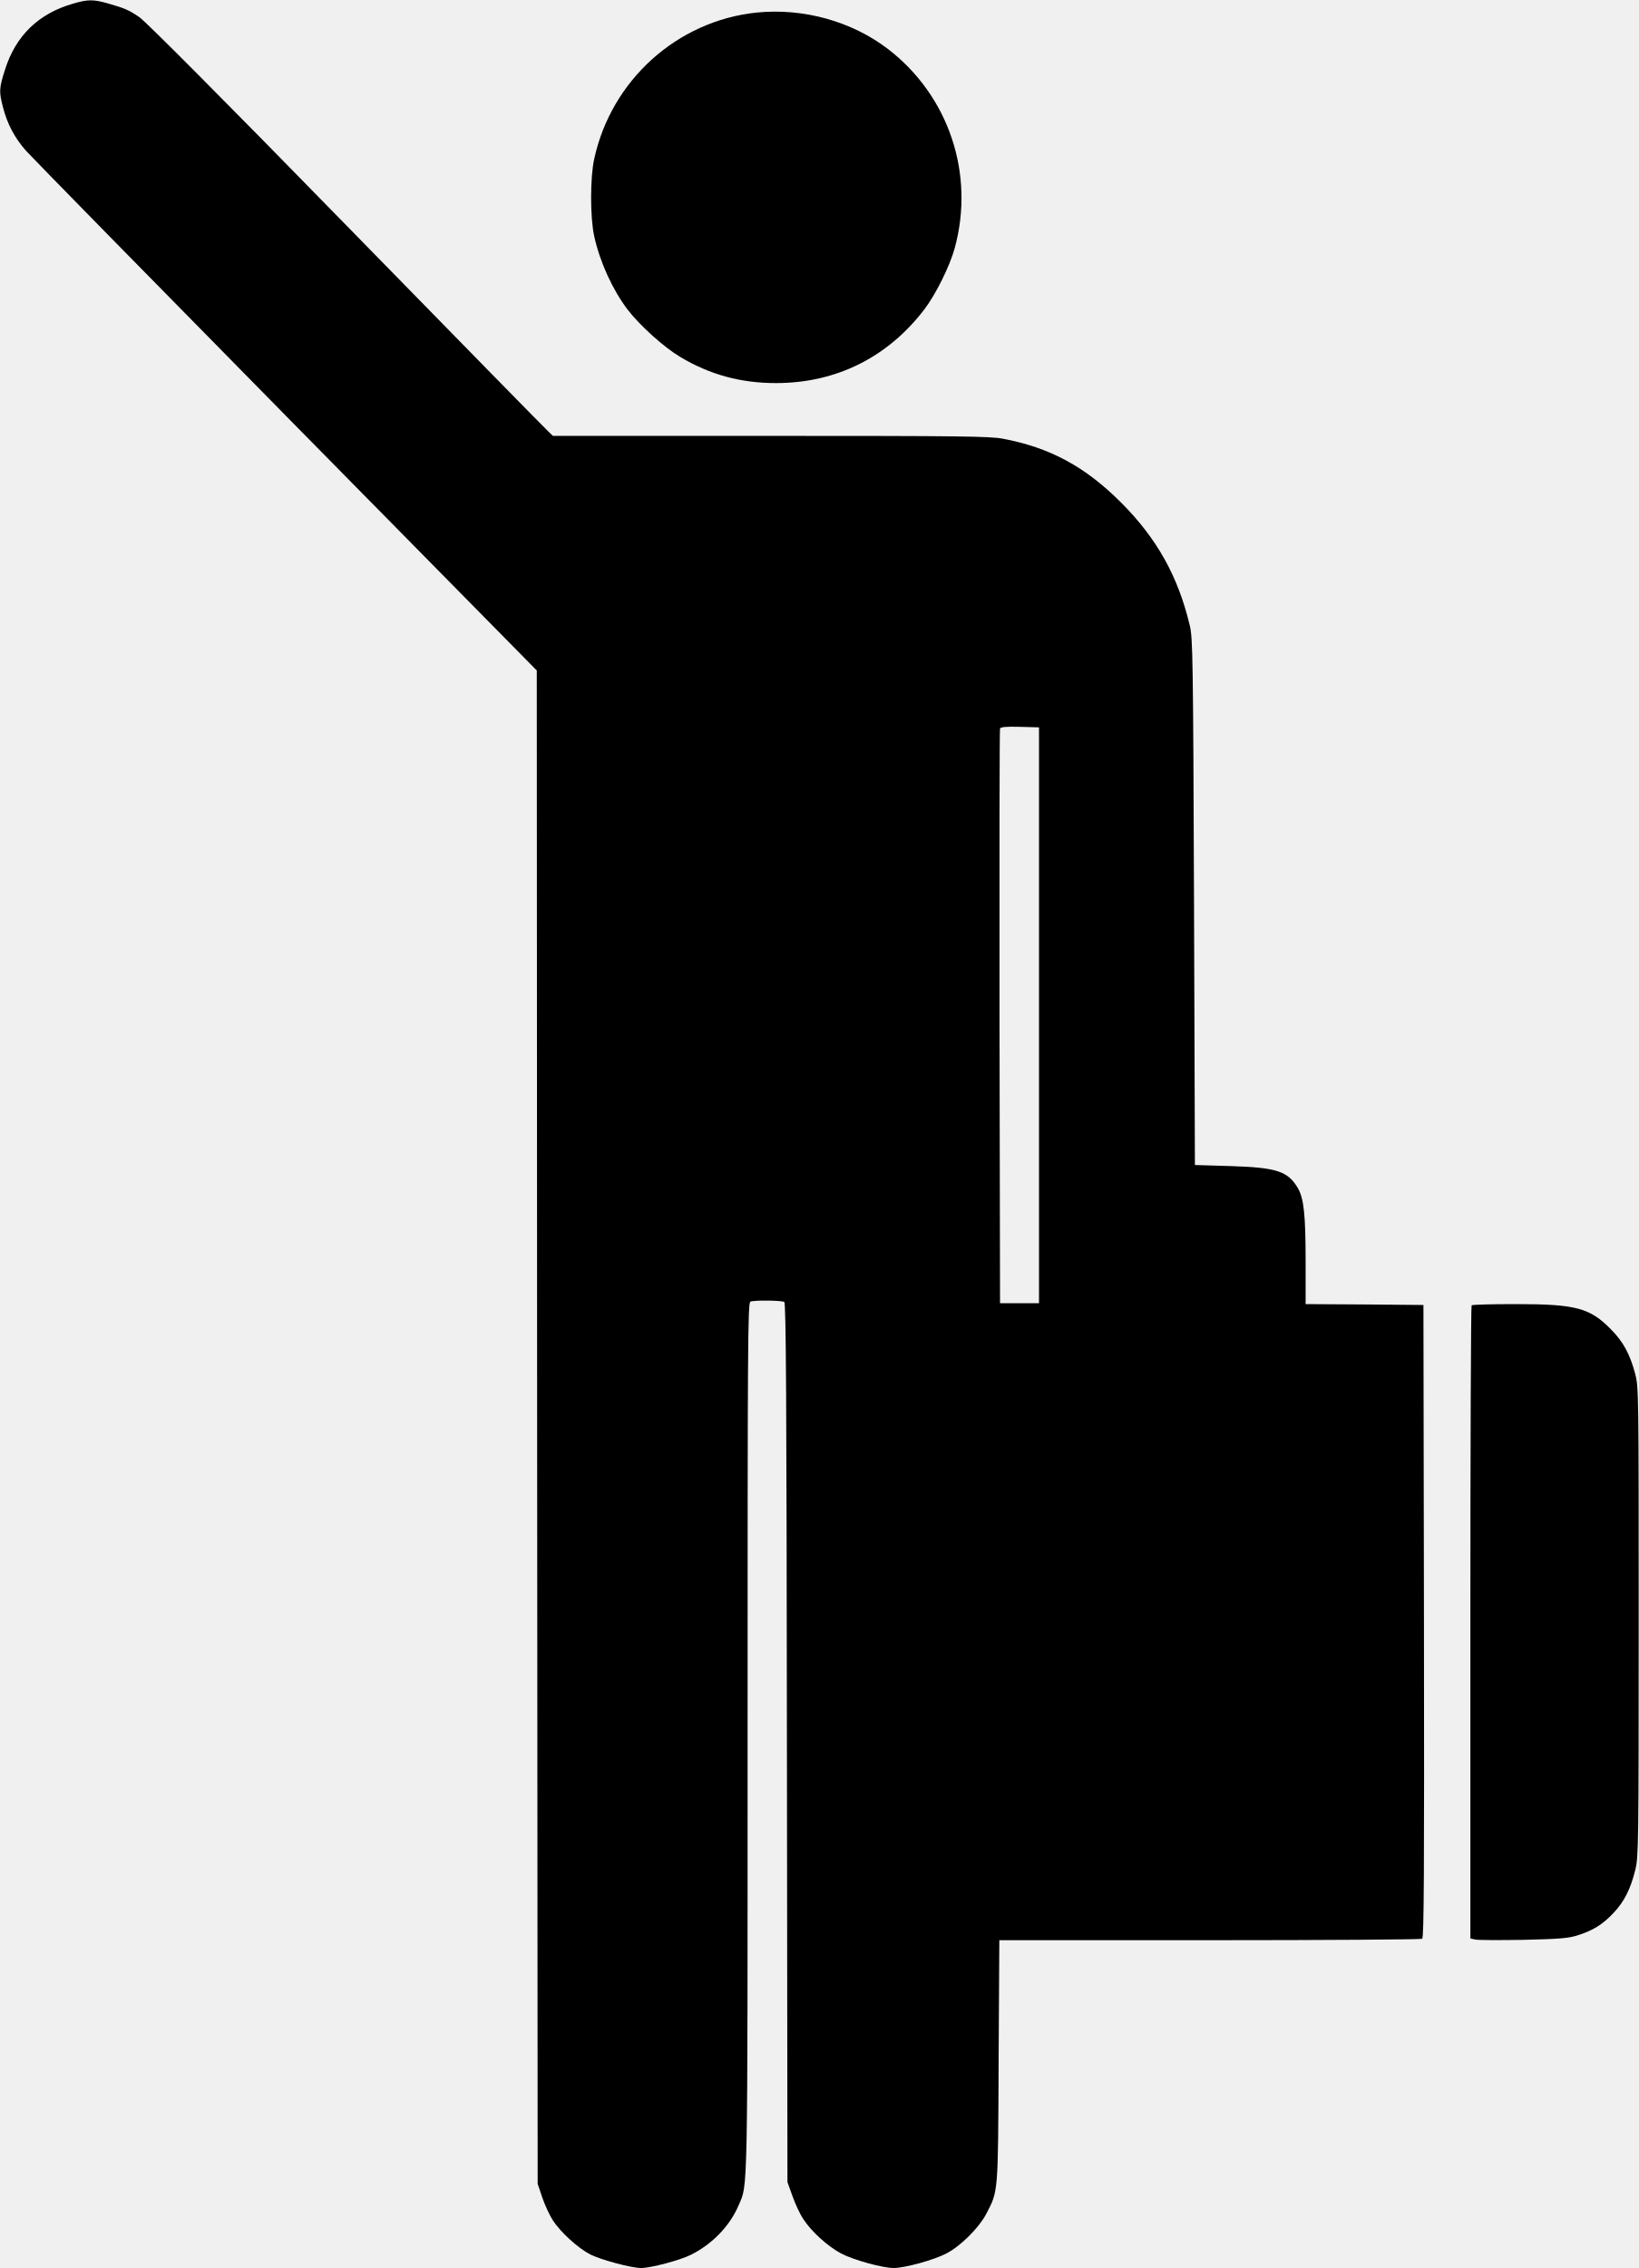
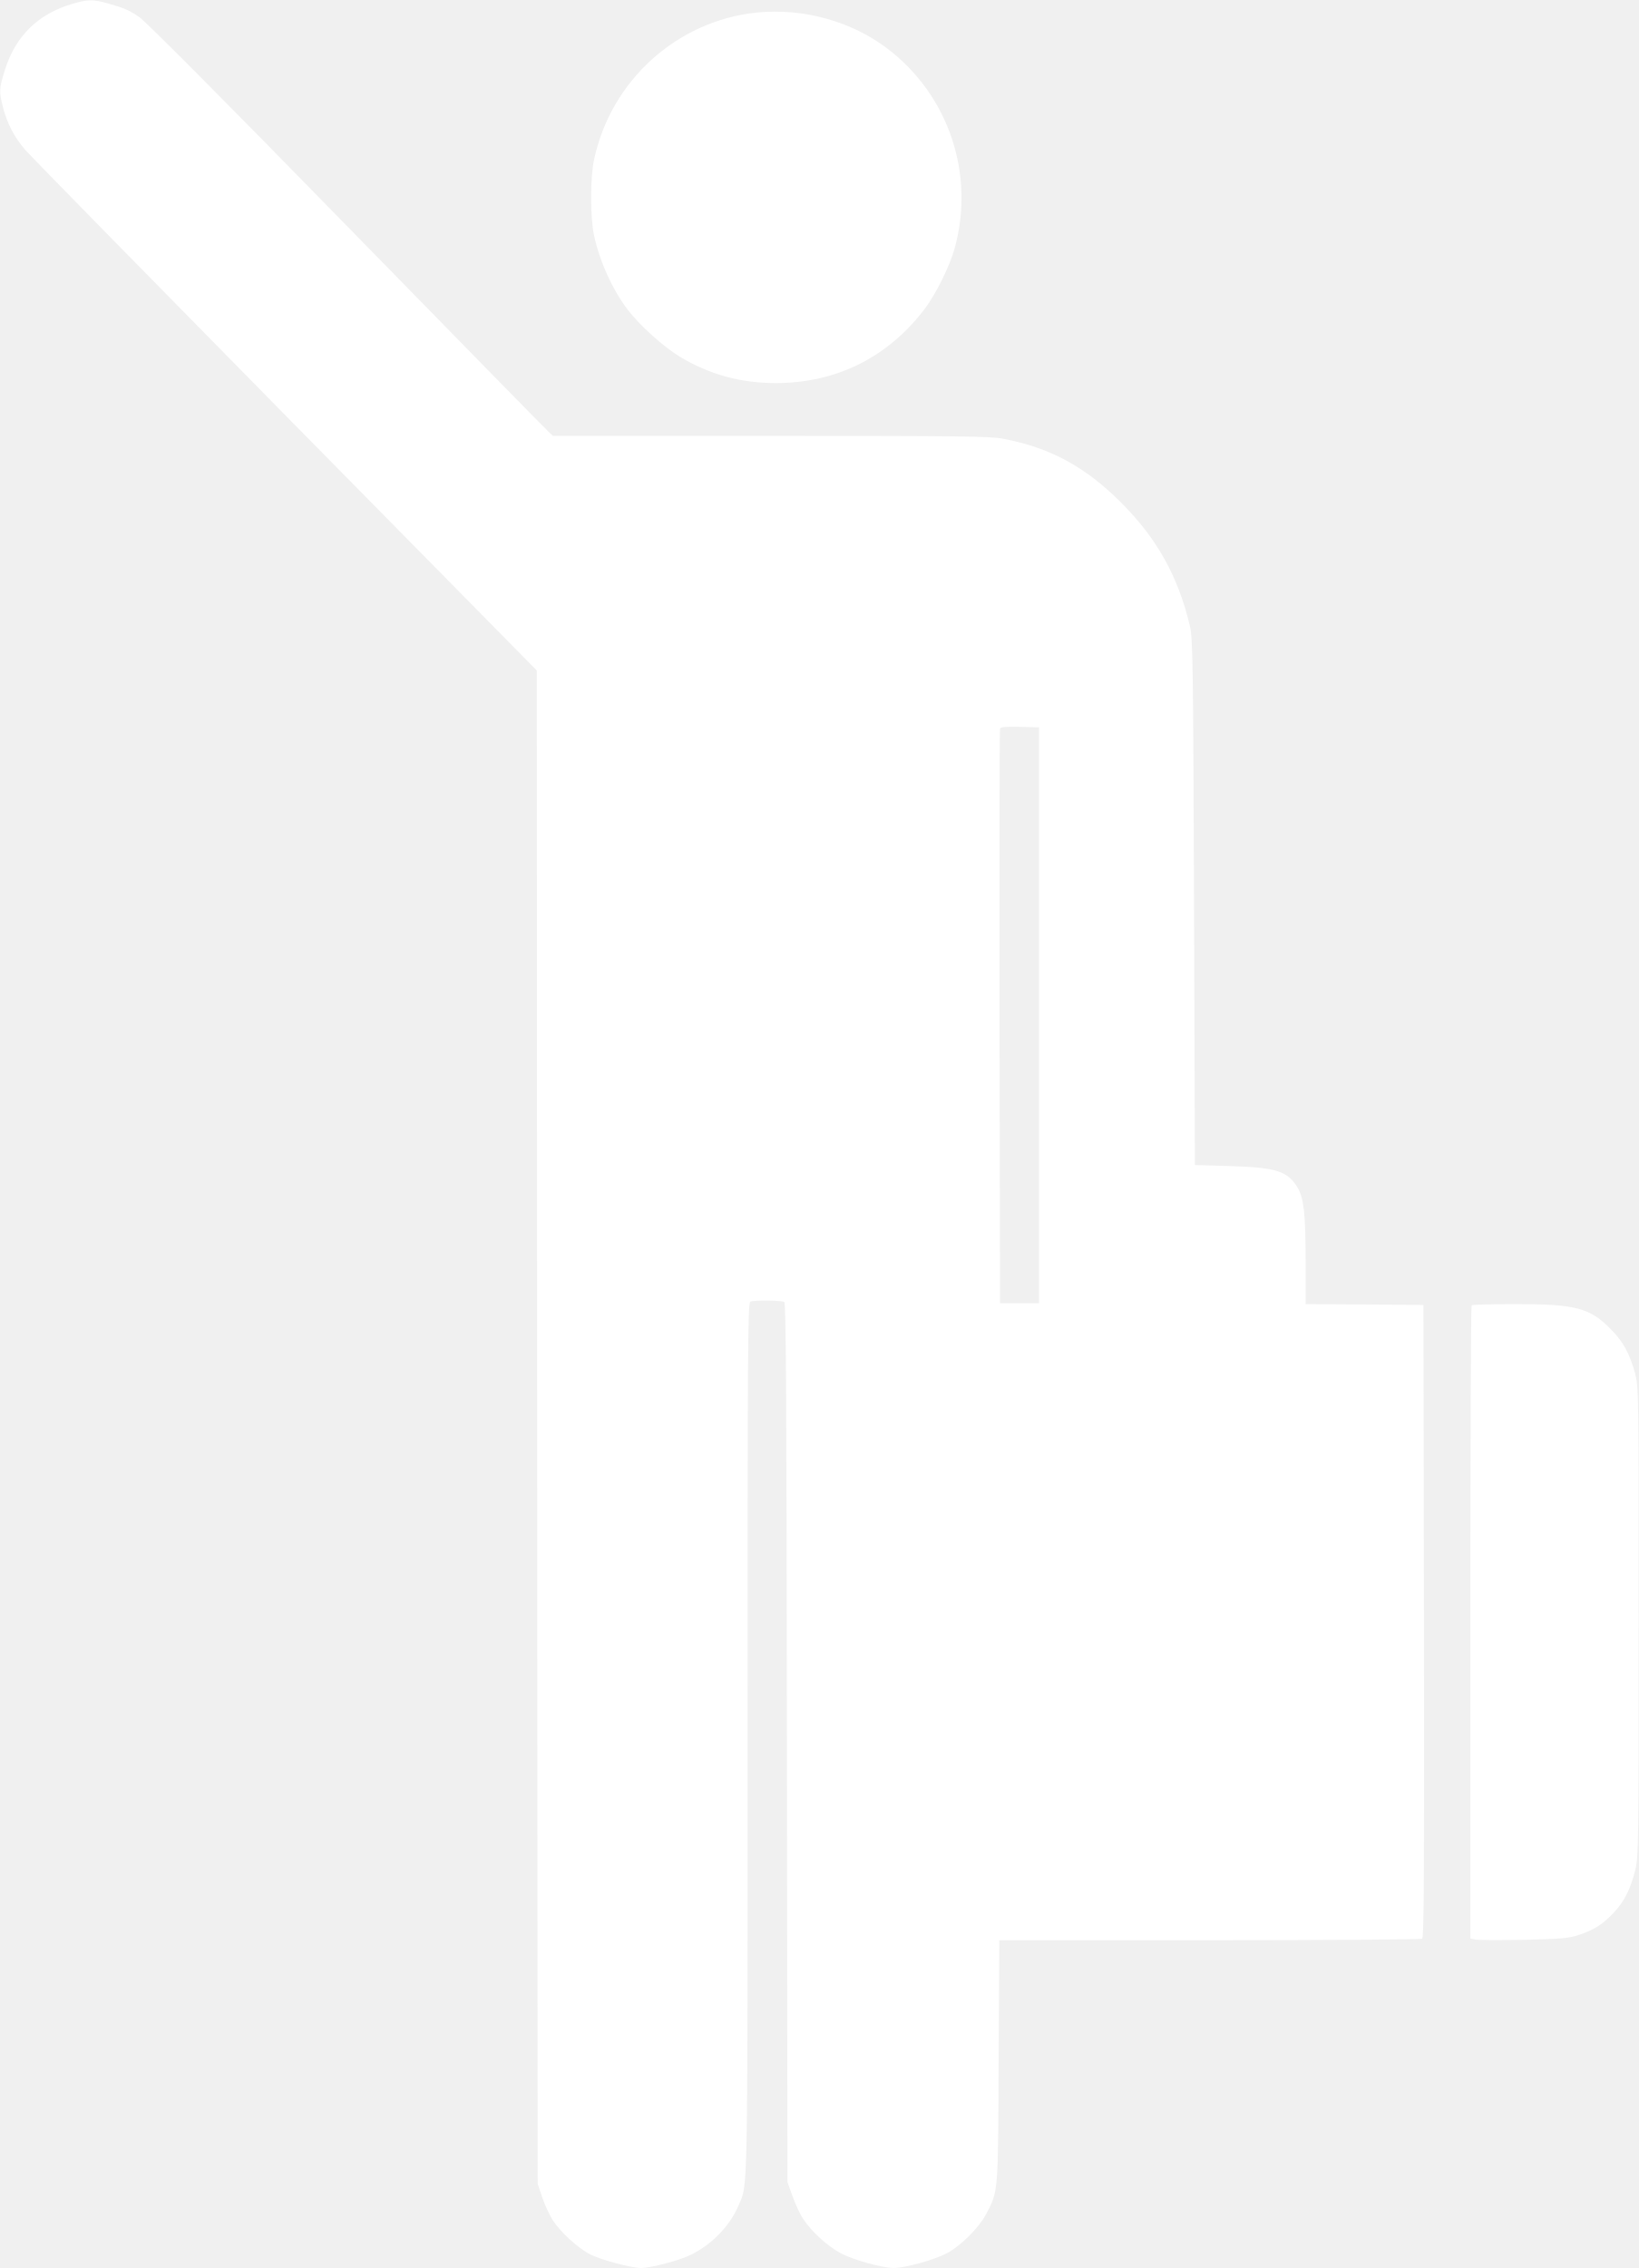
- <svg xmlns="http://www.w3.org/2000/svg" version="1.0" width="925pt" height="1280pt" viewBox="0 0 925 1280" preserveAspectRatio="xMidYMid meet">
-   <g transform="translate(0,1280) scale(0.1,-0.1)" fill="#000000" stroke="none">
-     <path d="M411 12779 c-194 -56 -323 -181 -383 -373 -33 -104 -34 -122 -12 -208 24 -96 67 -177 131 -249 32 -36 694 -711 1470 -1499 l1413 -1434 2 -4270 3 -4271 26 -77 c15 -43 41 -100 59 -128 43 -67 144 -159 213 -194 63 -31 231 -76 286 -76 55 0 221 44 282 75 120 60 219 163 268 278 53 124 51 -2 51 2646 0 2224 1 2449 16 2455 23 9 177 7 191 -2 10 -6 13 -534 15 -2487 l3 -2480 28 -78 c15 -43 42 -102 61 -130 44 -69 137 -154 214 -195 68 -36 233 -82 297 -82 63 0 229 46 297 82 80 41 184 145 225 223 68 131 67 108 70 862 l4 683 1187 0 c653 0 1193 4 1200 8 10 7 12 372 10 1793 l-3 1784 -332 3 -333 2 0 238 c0 268 -10 358 -44 417 -56 95 -120 116 -381 124 l-200 6 -5 1485 c-5 1385 -7 1490 -24 1560 -66 278 -186 491 -385 691 -204 205 -404 313 -670 363 -73 14 -237 16 -1312 16 l-1228 0 -24 23 c-14 12 -526 535 -1140 1163 -694 711 -1136 1154 -1170 1177 -62 42 -85 51 -179 78 -81 23 -113 23 -197 -2z m5454 -5709 l0 -1625 -110 0 -110 0 -3 1615 c-1 888 0 1621 3 1628 3 9 32 12 112 10 l108 -3 0 -1625z" />
-     <path d="M4270 12729 c-448 -47 -820 -382 -916 -827 -23 -104 -23 -330 0 -434 32 -147 104 -304 190 -417 68 -88 204 -211 295 -265 167 -100 341 -148 541 -148 341 0 633 146 840 419 63 83 142 243 169 342 115 419 -33 860 -376 1124 -205 157 -479 233 -743 206z" />
-     <path d="M8307 5433 c-4 -3 -7 -809 -7 -1789 l0 -1784 26 -6 c14 -4 137 -4 272 -2 211 5 256 9 309 26 87 28 140 61 201 126 60 63 96 134 123 243 18 72 19 137 19 1399 0 1302 0 1326 -20 1402 -30 110 -66 178 -135 248 -120 123 -199 144 -541 144 -132 0 -244 -3 -247 -7z" />
+ <svg xmlns="http://www.w3.org/2000/svg" version="1.1" id="Layer_1" x="0px" y="0px" viewBox="0 0 925 1280" style="enable-background:new 0 0 925 1280;" xml:space="preserve">
+   <style type="text/css">
+ 	.st0{fill:#FFFFFF;}
+ </style>
+   <g transform="translate(0,1280) scale(0.1,-0.1)">
+     <path class="st0" d="M411,12779c-194-56-323-181-383-373c-33-104-34-122-12-208c24-96,67-177,131-249c32-36,694-711,1470-1499   l1413-1434l2-4270l3-4271l26-77c15-43,41-100,59-128c43-67,144-159,213-194c63-31,231-76,286-76s221,44,282,75   c120,60,219,163,268,278c53,124,51-2,51,2646c0,2224,1,2449,16,2455c23,9,177,7,191-2c10-6,13-534,15-2487l3-2480l28-78   c15-43,42-102,61-130c44-69,137-154,214-195c68-36,233-82,297-82c63,0,229,46,297,82c80,41,184,145,225,223c68,131,67,108,70,862   l4,683h1187c653,0,1193,4,1200,8c10,7,12,372,10,1793l-3,1784l-332,3l-333,2v238c0,268-10,358-44,417c-56,95-120,116-381,124   l-200,6l-5,1485c-5,1385-7,1490-24,1560c-66,278-186,491-385,691c-204,205-404,313-670,363c-73,14-237,16-1312,16H3121l-24,23   c-14,12-526,535-1140,1163c-694,711-1136,1154-1170,1177c-62,42-85,51-179,78C527,12804,495,12804,411,12779z M5865,7070V5445h-110   h-110l-3,1615c-1,888,0,1621,3,1628c3,9,32,12,112,10l108-3V7070z" />
+     <path class="st0" d="M4270,12729c-448-47-820-382-916-827c-23-104-23-330,0-434c32-147,104-304,190-417c68-88,204-211,295-265   c167-100,341-148,541-148c341,0,633,146,840,419c63,83,142,243,169,342c115,419-33,860-376,1124C4808,12680,4534,12756,4270,12729z   " />
+     <path class="st0" d="M8307,5433c-4-3-7-809-7-1789V1860l26-6c14-4,137-4,272-2c211,5,256,9,309,26c87,28,140,61,201,126   c60,63,96,134,123,243c18,72,19,137,19,1399c0,1302,0,1326-20,1402c-30,110-66,178-135,248c-120,123-199,144-541,144   C8422,5440,8310,5437,8307,5433z" />
  </g>
</svg>
